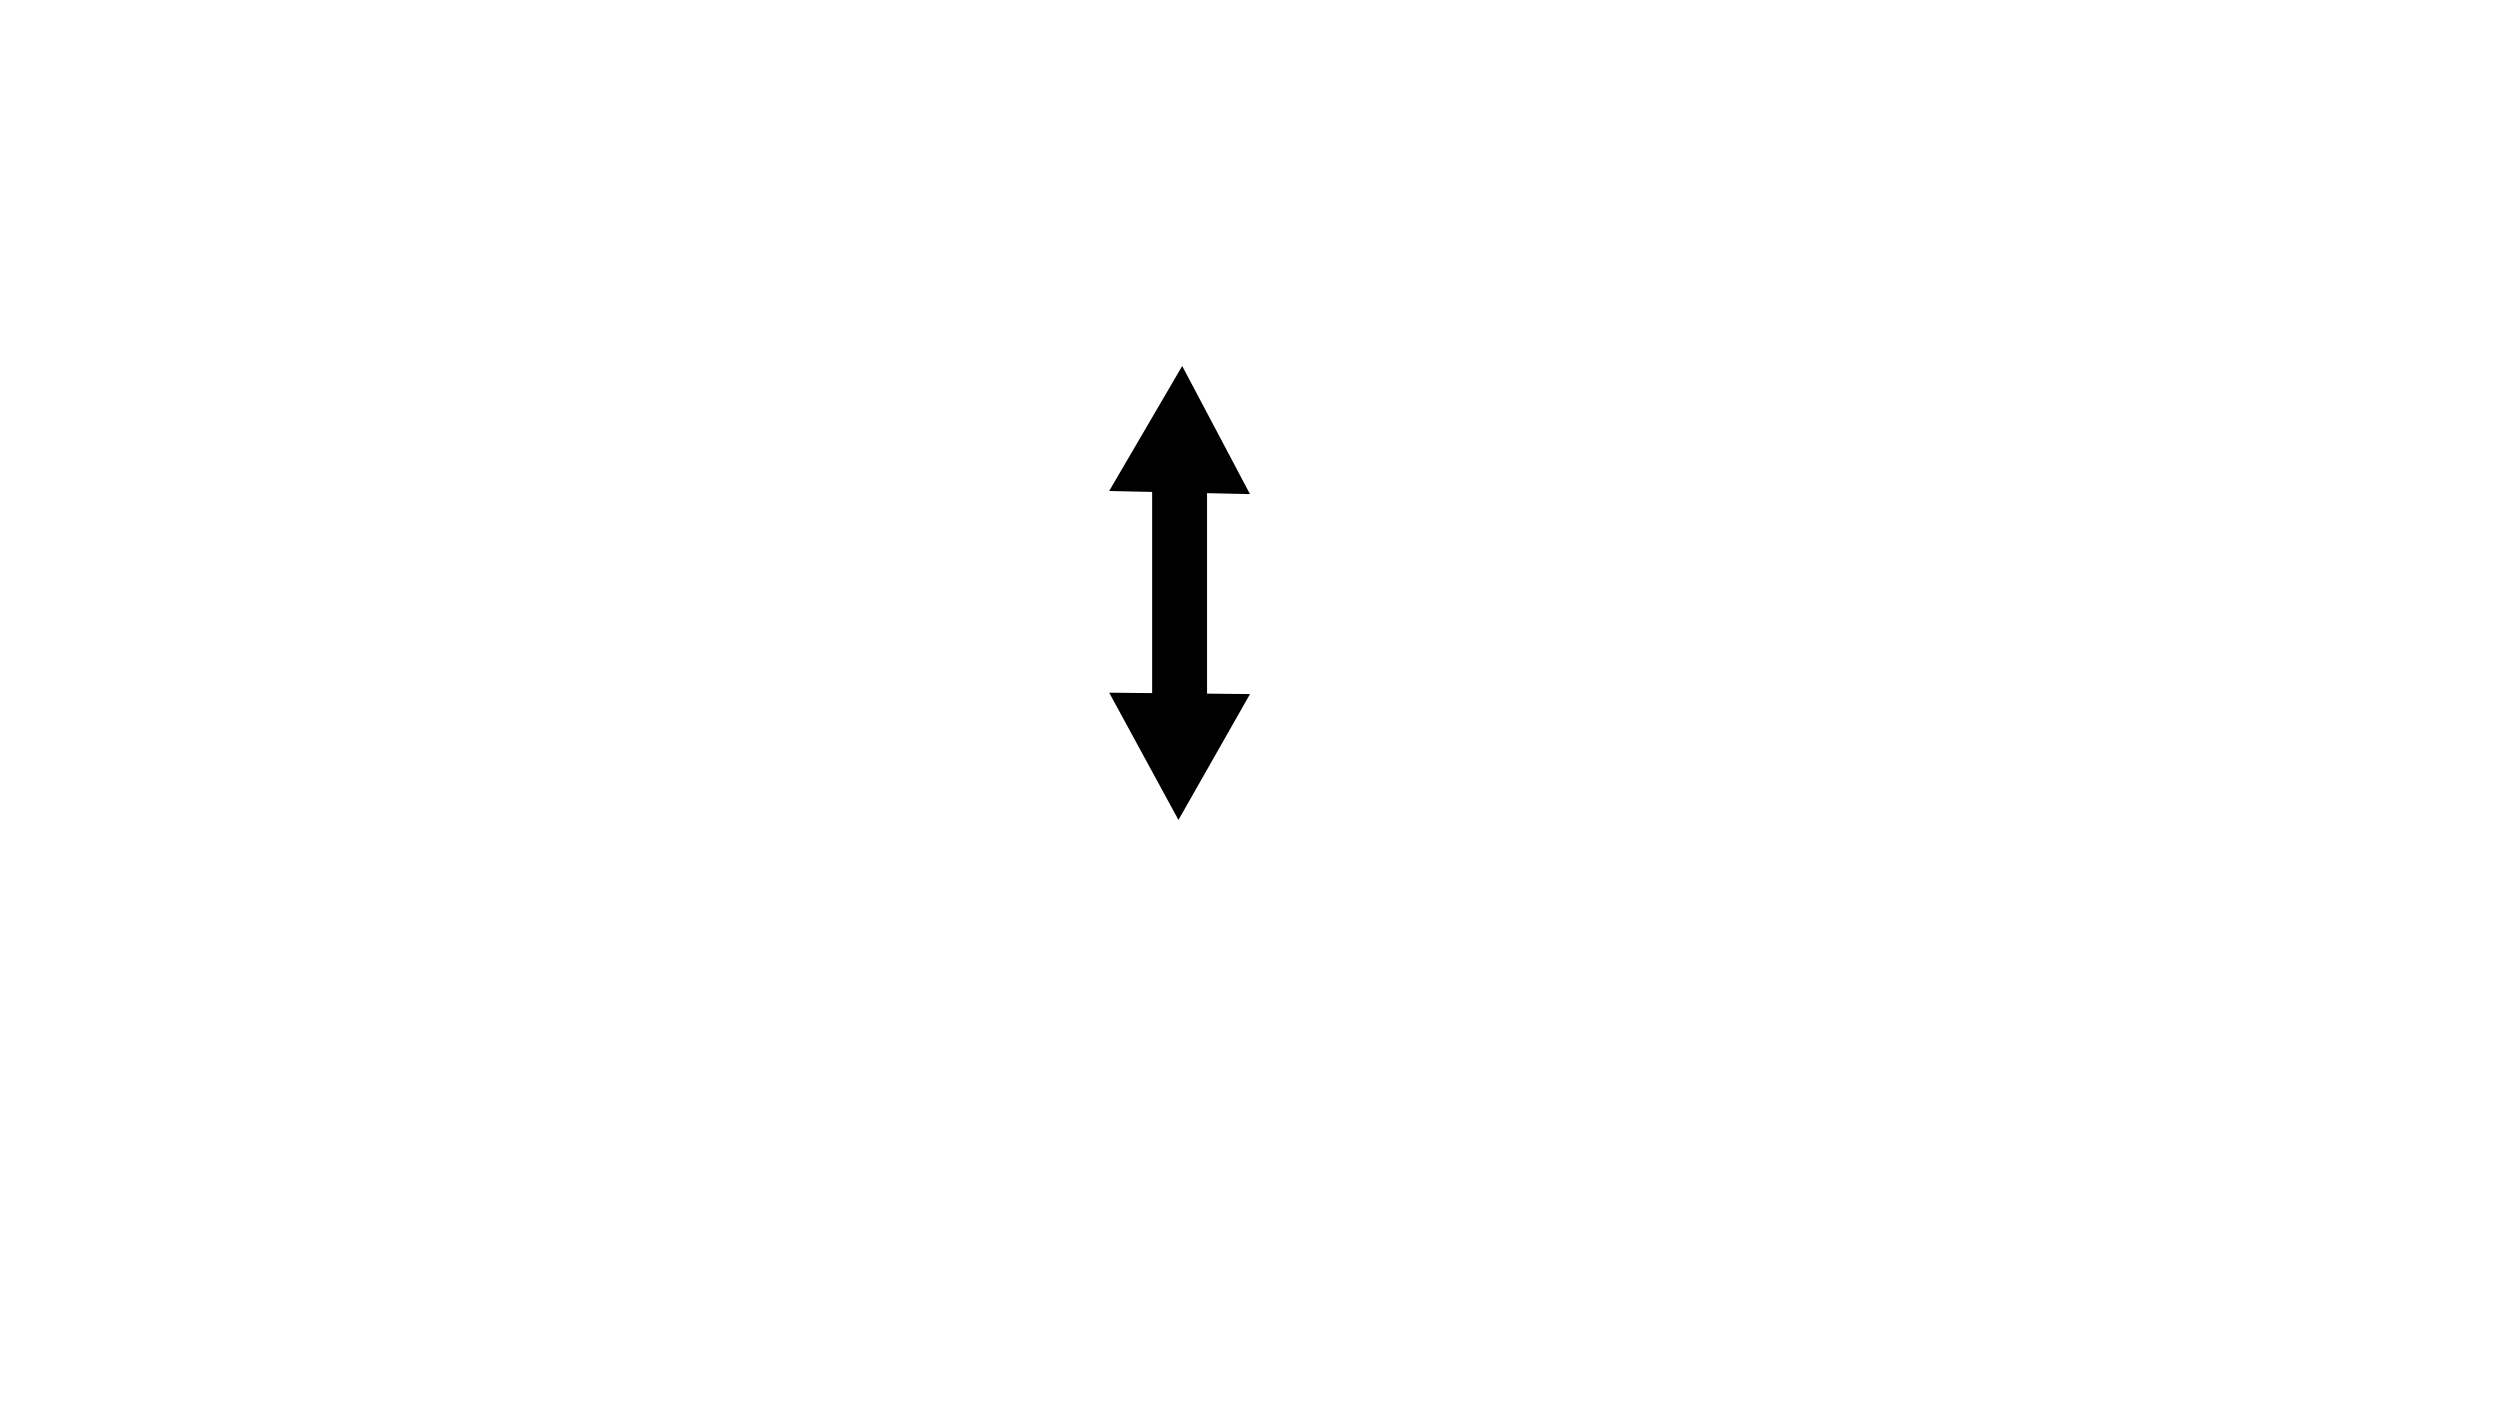
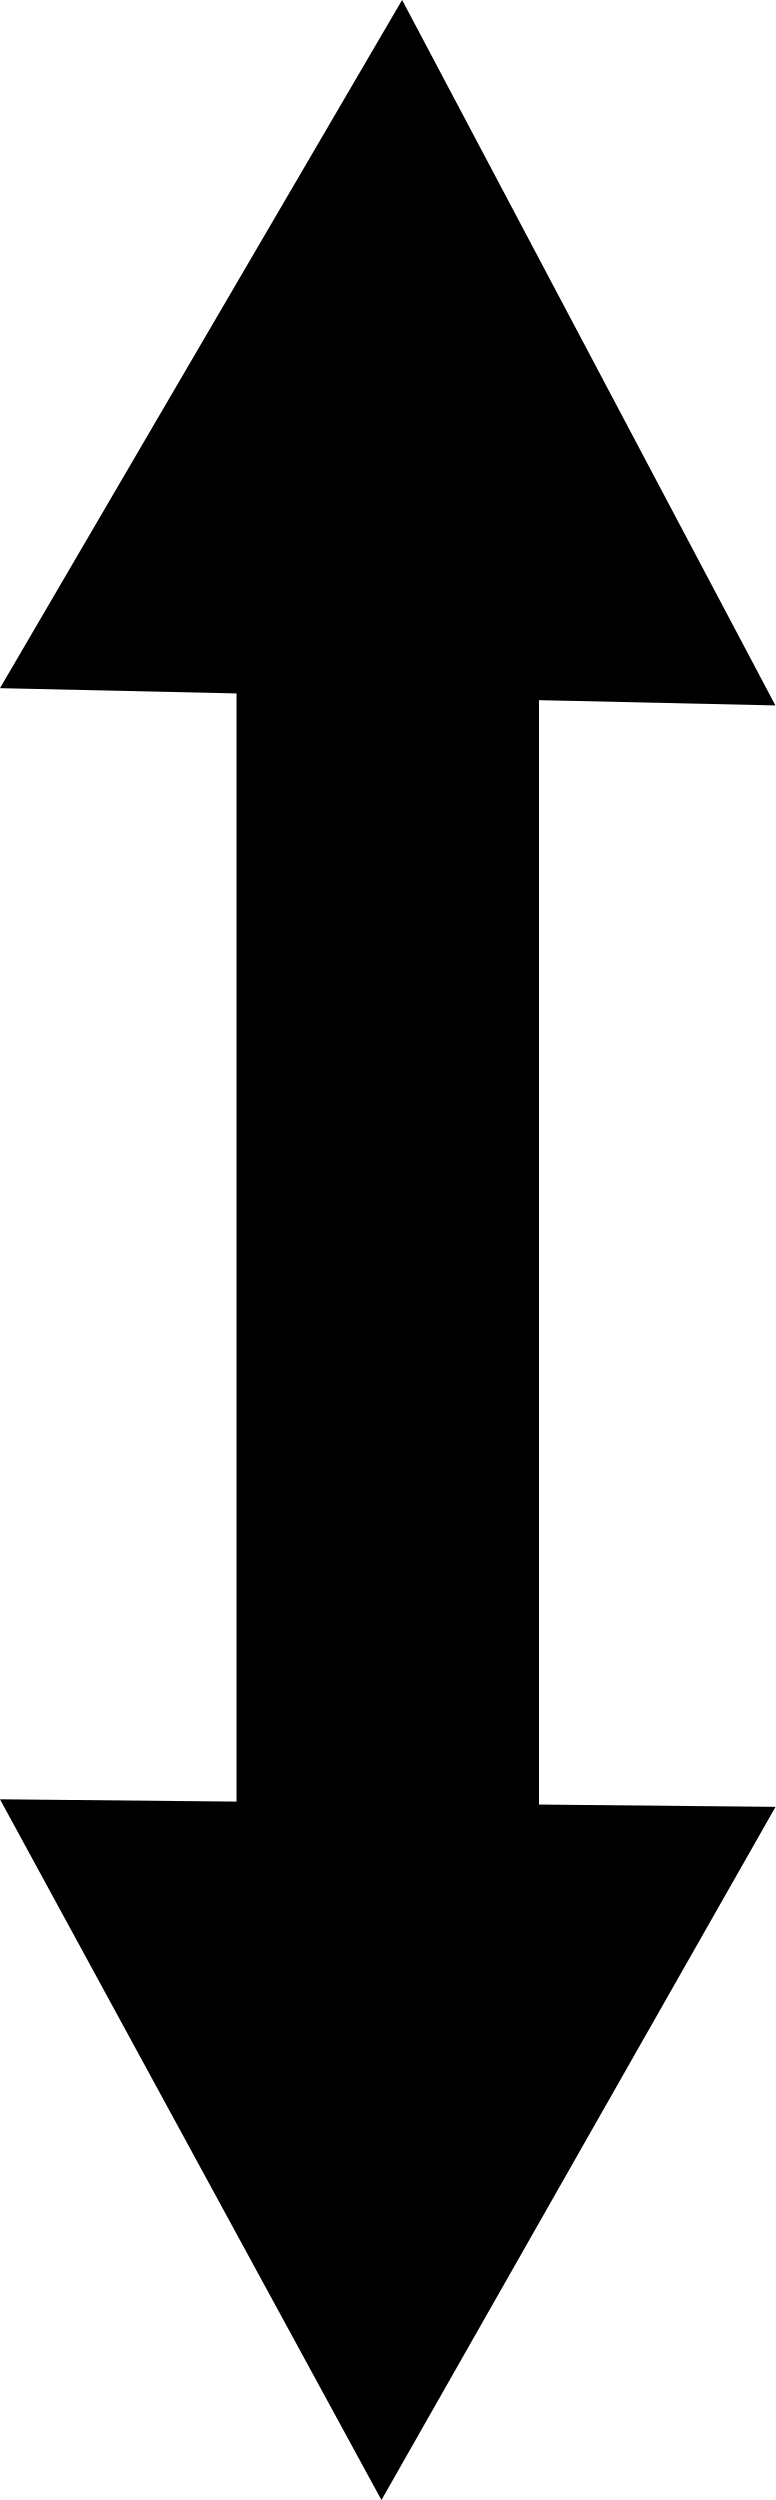
- <svg xmlns="http://www.w3.org/2000/svg" style="isolation:isolate" viewBox="0 0 1366 768" width="1366pt" height="768pt">
-   <defs>
-     <clipPath id="_clipPath_ruDzRKhhZIuU3v9Xg1Djm0ZJsAOTGzsN">
-       <rect width="1366" height="768" />
+ <svg xmlns="http://www.w3.org/2000/svg" id="svg503" version="1.1" height="330.667" width="102.576" viewBox="0 0 76.932 248" style="isolation:isolate">
+   <defs id="defs495">
+     <clipPath id="a">
+       <path id="path492" d="M 0,0 H 1366 V 768 H 0 Z" />
    </clipPath>
  </defs>
-   <g clip-path="url(#_clipPath_ruDzRKhhZIuU3v9Xg1Djm0ZJsAOTGzsN)">
-     <path d=" M 659.534 269.455 L 682.986 269.977 L 682.986 269.977 L 664.471 234.988 L 645.956 200 L 626.012 234.132 L 606.068 268.265 L 629.534 268.787 L 629.534 378.72 L 606.068 378.491 L 606.068 378.491 L 624.988 413.246 L 643.908 448 L 663.454 413.621 L 683 379.241 L 659.534 379.013 L 659.534 269.455 Z " fill-rule="evenodd" fill="rgb(235,235,235)" />
-     <path d=" M 659.534 269.455 L 682.986 269.977 L 682.986 269.977 L 664.471 234.988 L 645.956 200 L 626.012 234.132 L 606.068 268.265 L 629.534 268.787 L 629.534 378.72 L 606.068 378.491 L 606.068 378.491 L 624.988 413.246 L 643.908 448 L 663.454 413.621 L 683 379.241 L 659.534 379.013 L 659.534 269.455 Z " fill-rule="evenodd" fill="rgb(0,0,0)" />
+   <g transform="translate(-606.068,-200)" id="g501" fill-rule="evenodd" clip-path="url(#a)">
+     <path id="path497" fill="#ebebeb" d="m 659.534,269.455 23.452,0.522 -18.515,-34.989 -18.515,-34.988 -19.944,34.132 -19.944,34.133 23.466,0.522 V 378.72 l -23.466,-0.229 18.92,34.755 18.92,34.754 19.546,-34.379 19.546,-34.38 -23.466,-0.228 z" />
+     <path id="path499" d="m 659.534,269.455 23.452,0.522 -18.515,-34.989 -18.515,-34.988 -19.944,34.132 -19.944,34.133 23.466,0.522 V 378.72 l -23.466,-0.229 18.92,34.755 18.92,34.754 19.546,-34.379 19.546,-34.38 -23.466,-0.228 z" />
  </g>
</svg>
